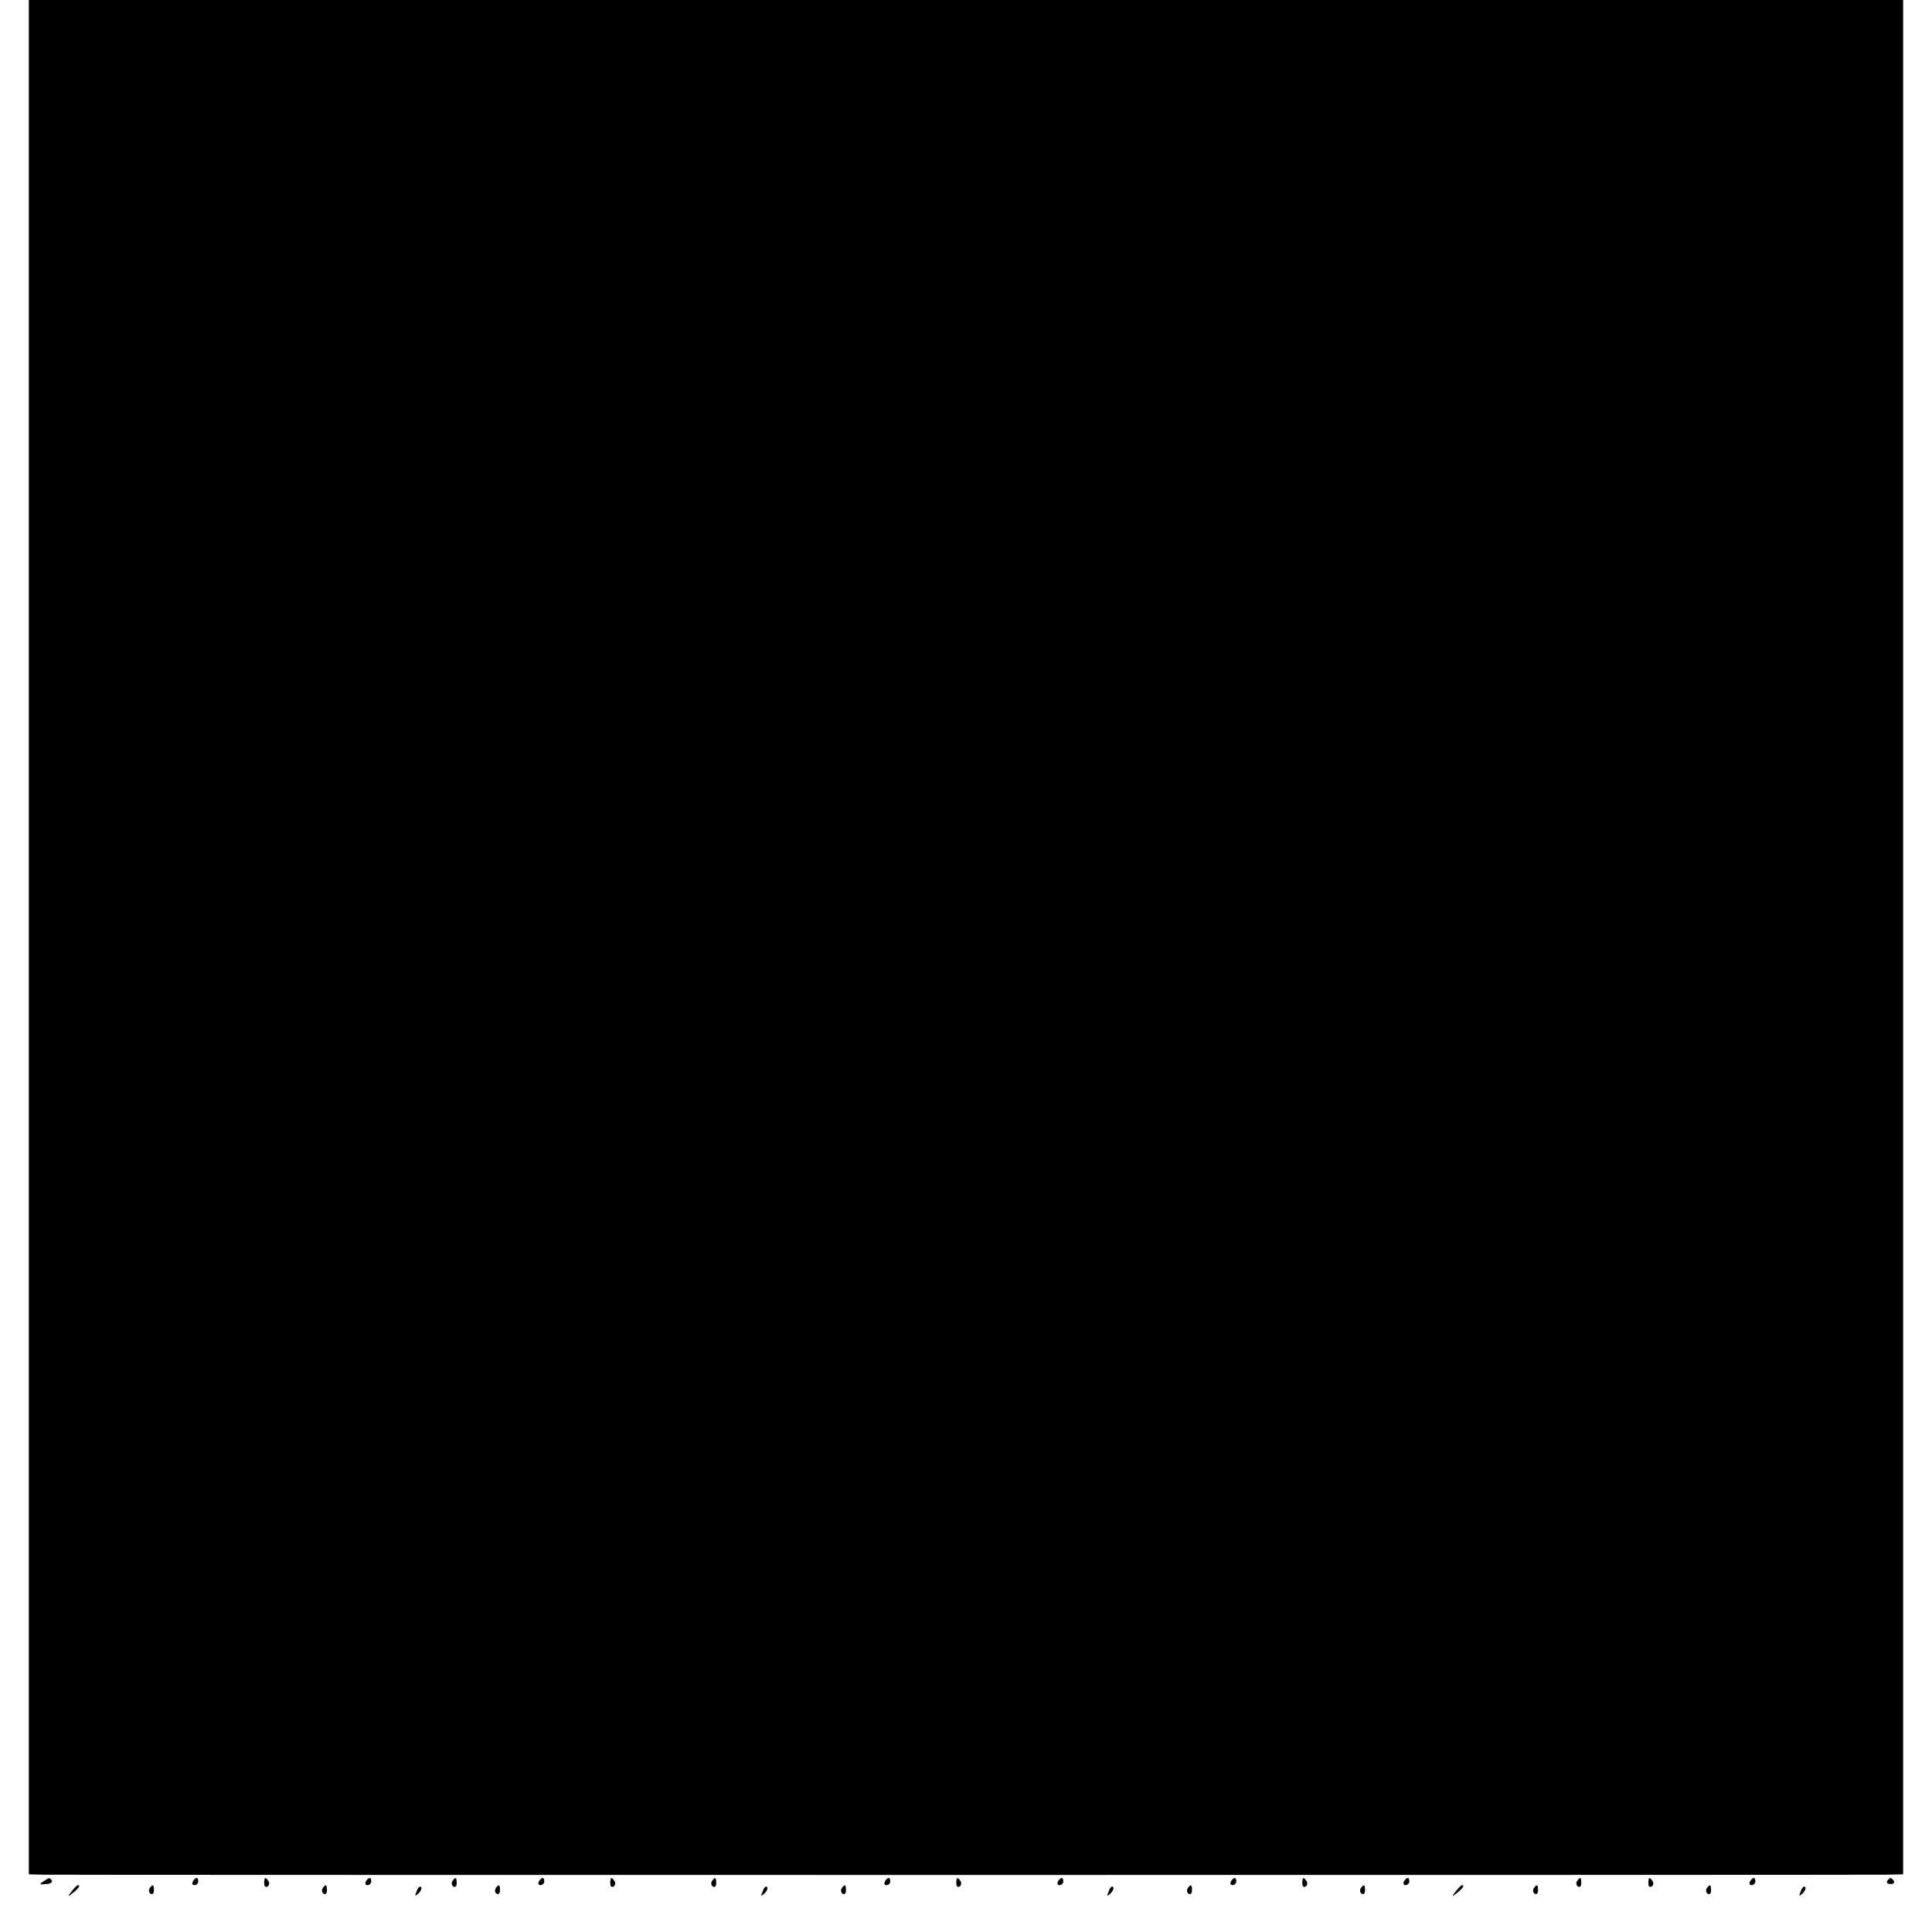
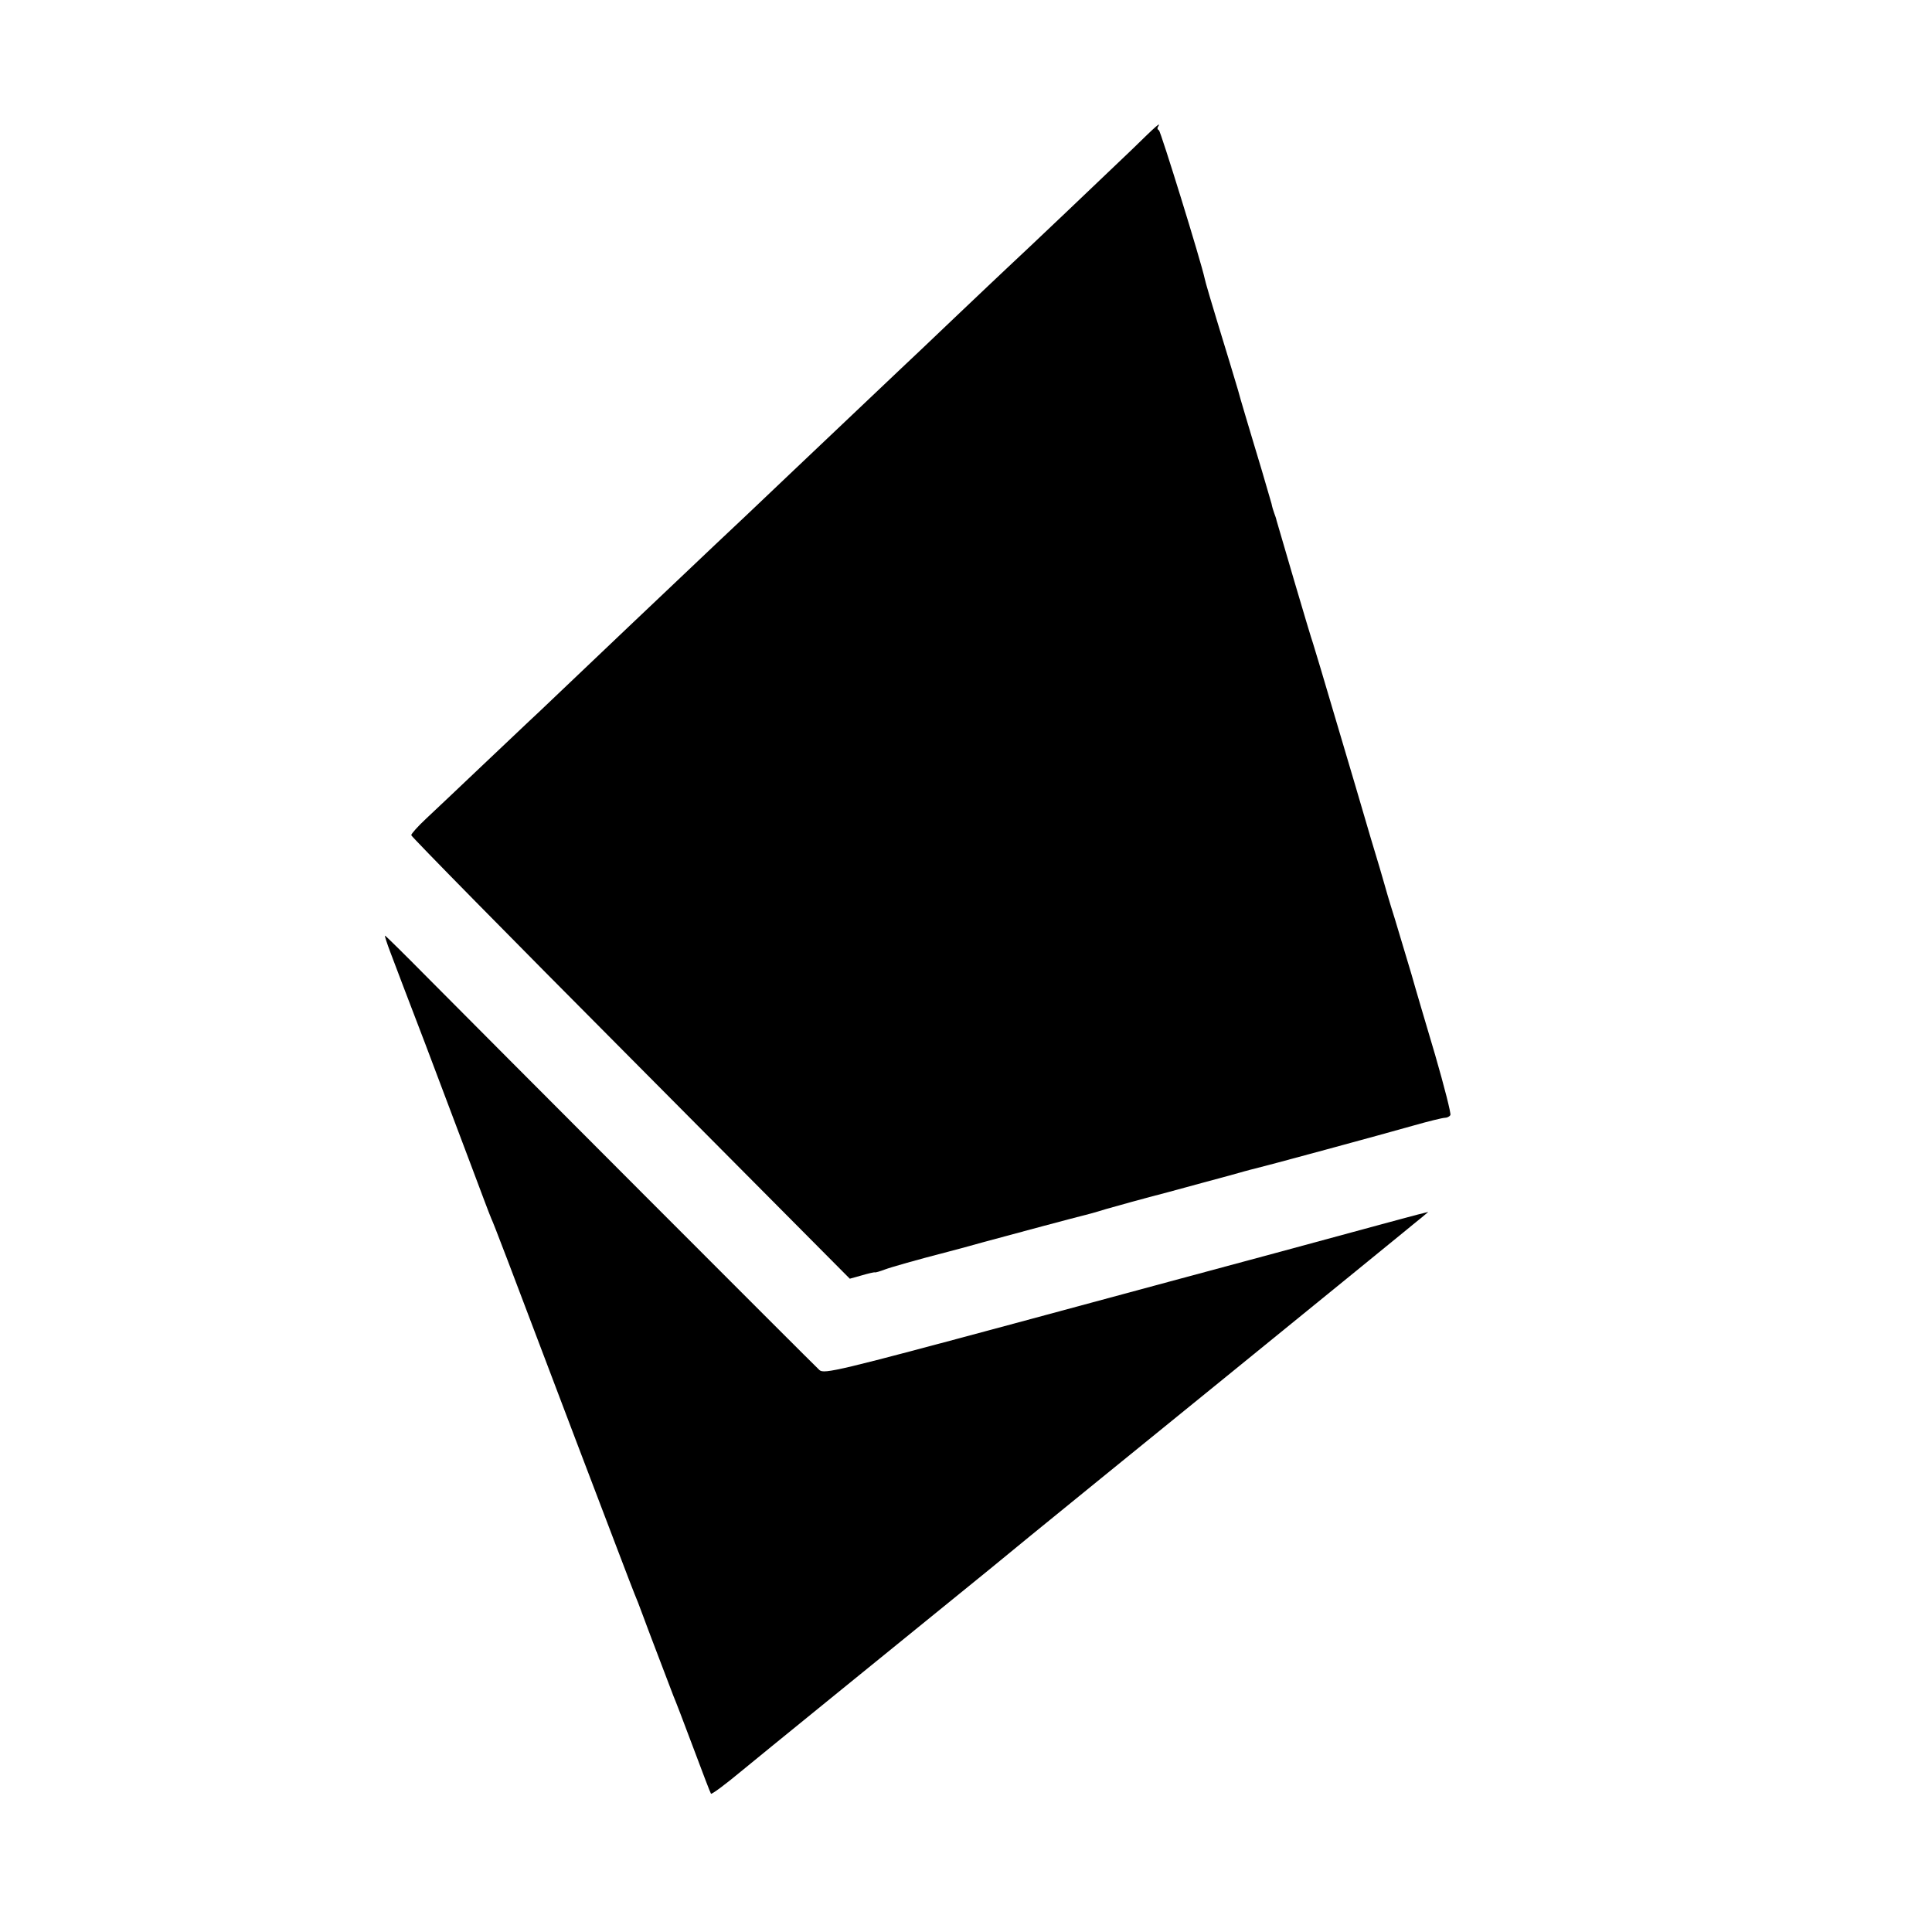
- <svg xmlns="http://www.w3.org/2000/svg" version="1.0" width="536pt" height="536pt" viewBox="0 0 536 536" preserveAspectRatio="xMidYMid meet">
-   <g transform="translate(0,536) scale(0.1,-0.1)" fill="#000000" stroke="none">
-     <path d="M80 2760 l0 -2600 38 -1 c49 -1 5041 -1 5110 0 l52 1 0 2600 0 2600 -2600 0 -2600 0 0 -2600z" />
-     <path d="M120 140 c-12 -7 -10 -9 7 -7 12 0 19 5 17 9 -6 10 -6 10 -24 -2z" />
-     <path d="M535 140 c-3 -5 -1 -10 4 -10 6 0 11 5 11 10 0 6 -2 10 -4 10 -3 0 -8 -4 -11 -10z" />
-     <path d="M733 135 c0 -8 4 -12 9 -9 5 3 6 10 3 15 -9 13 -12 11 -12 -6z" />
-     <path d="M1015 140 c-3 -5 -1 -10 4 -10 6 0 11 5 11 10 0 6 -2 10 -4 10 -3 0 -8 -4 -11 -10z" />
-     <path d="M1255 141 c-3 -5 -2 -12 3 -15 5 -3 9 1 9 9 0 17 -3 19 -12 6z" />
-     <path d="M1495 140 c-3 -5 -1 -10 4 -10 6 0 11 5 11 10 0 6 -2 10 -4 10 -3 0 -8 -4 -11 -10z" />
-     <path d="M1693 135 c0 -8 4 -12 9 -9 5 3 6 10 3 15 -9 13 -12 11 -12 -6z" />
-     <path d="M1975 141 c-3 -5 -2 -12 3 -15 5 -3 9 1 9 9 0 17 -3 19 -12 6z" />
-     <path d="M2455 140 c-3 -5 -1 -10 4 -10 6 0 11 5 11 10 0 6 -2 10 -4 10 -3 0 -8 -4 -11 -10z" />
-     <path d="M2653 135 c0 -8 4 -12 9 -9 5 3 6 10 3 15 -9 13 -12 11 -12 -6z" />
-     <path d="M2935 140 c-3 -5 -1 -10 4 -10 6 0 11 5 11 10 0 6 -2 10 -4 10 -3 0 -8 -4 -11 -10z" />
-     <path d="M3415 140 c-3 -5 -1 -10 4 -10 6 0 11 5 11 10 0 6 -2 10 -4 10 -3 0 -8 -4 -11 -10z" />
-     <path d="M3613 135 c0 -8 4 -12 9 -9 5 3 6 10 3 15 -9 13 -12 11 -12 -6z" />
-     <path d="M3895 140 c-3 -5 -1 -10 4 -10 6 0 11 5 11 10 0 6 -2 10 -4 10 -3 0 -8 -4 -11 -10z" />
-     <path d="M4375 141 c-3 -5 -2 -12 3 -15 5 -3 9 1 9 9 0 17 -3 19 -12 6z" />
-     <path d="M4573 135 c0 -8 4 -12 9 -9 5 3 6 10 3 15 -9 13 -12 11 -12 -6z" />
-     <path d="M4855 140 c-3 -5 -1 -10 4 -10 6 0 11 5 11 10 0 6 -2 10 -4 10 -3 0 -8 -4 -11 -10z" />
-     <path d="M5236 142 c-3 -5 1 -9 9 -9 8 0 12 4 9 9 -3 4 -7 8 -9 8 -2 0 -6 -4 -9 -8z" />
-     <path d="M199 113 c-13 -16 -12 -17 4 -4 16 13 21 21 13 21 -2 0 -10 -8 -17 -17z" />
-     <path d="M415 121 c-3 -5 -2 -12 3 -15 5 -3 9 1 9 9 0 17 -3 19 -12 6z" />
-     <path d="M895 121 c-3 -5 -2 -12 3 -15 5 -3 9 1 9 9 0 17 -3 19 -12 6z" />
-     <path d="M1156 113 c-6 -14 -5 -15 5 -6 7 7 10 15 7 18 -3 3 -9 -2 -12 -12z" />
-     <path d="M1375 121 c-3 -5 -2 -12 3 -15 5 -3 9 1 9 9 0 17 -3 19 -12 6z" />
-     <path d="M2116 113 c-6 -14 -5 -15 5 -6 7 7 10 15 7 18 -3 3 -9 -2 -12 -12z" />
-     <path d="M2335 121 c-3 -5 -2 -12 3 -15 5 -3 9 1 9 9 0 17 -3 19 -12 6z" />
-     <path d="M3076 113 c-6 -14 -5 -15 5 -6 7 7 10 15 7 18 -3 3 -9 -2 -12 -12z" />
-     <path d="M3295 121 c-3 -5 -2 -12 3 -15 5 -3 9 1 9 9 0 17 -3 19 -12 6z" />
-     <path d="M3775 121 c-3 -5 -2 -12 3 -15 5 -3 9 1 9 9 0 17 -3 19 -12 6z" />
-     <path d="M4039 113 c-13 -16 -12 -17 4 -4 16 13 21 21 13 21 -2 0 -10 -8 -17 -17z" />
-     <path d="M4255 121 c-3 -5 -2 -12 3 -15 5 -3 9 1 9 9 0 17 -3 19 -12 6z" />
-     <path d="M4735 121 c-3 -5 -2 -12 3 -15 5 -3 9 1 9 9 0 17 -3 19 -12 6z" />
-     <path d="M4996 113 c-6 -14 -5 -15 5 -6 7 7 10 15 7 18 -3 3 -9 -2 -12 -12z" />
+ <svg xmlns="http://www.w3.org/2000/svg" version="1.0" width="700pt" height="700pt" viewBox="0 0 700 700" preserveAspectRatio="xMidYMid meet">
+   <g transform="translate(0,700) scale(0.1,-0.1)" fill="#000000" stroke="none">
+     <path d="M4100 6457 c-96 -92 -384 -366 -450 -427 -19 -18 -104 -98 -189 -179 -84 -80 -172 -164 -196 -186 -74 -70 -347 -329 -385 -365 -20 -19 -101 -96 -179 -170 -79 -74 -160 -151 -180 -170 -70 -66 -406 -385 -495 -470 -49 -47 -99 -94 -111 -105 -12 -11 -88 -83 -169 -160 -81 -77 -172 -163 -202 -191 -30 -28 -54 -55 -54 -60 0 -5 358 -369 795 -808 l794 -799 43 12 c24 7 45 12 48 11 3 -1 19 4 35 10 24 9 115 35 235 66 8 2 65 17 125 34 121 33 331 89 356 95 9 2 47 12 85 24 38 11 139 39 224 61 85 23 187 51 225 61 39 11 78 22 88 24 31 7 470 126 575 156 56 16 109 29 117 29 7 0 17 4 20 10 3 5 -22 103 -55 217 -34 115 -73 246 -86 293 -14 47 -41 137 -60 200 -20 63 -37 122 -39 130 -2 8 -24 83 -49 165 -24 83 -80 272 -124 420 -44 149 -82 277 -85 285 -7 17 -128 430 -132 445 -1 6 -5 17 -8 25 -3 8 -8 24 -10 35 -3 11 -19 65 -35 120 -17 55 -42 141 -57 190 -15 50 -28 95 -29 100 -2 6 -15 51 -30 100 -76 248 -88 291 -91 305 -14 65 -160 536 -166 538 -5 2 -7 8 -3 13 11 19 -4 6 -96 -84z" />
+     <path d="M1415 3548 c13 -35 69 -182 125 -328 55 -146 130 -344 166 -440 36 -96 69 -184 74 -195 11 -24 44 -110 309 -810 111 -291 205 -539 210 -550 5 -11 19 -47 31 -80 12 -33 26 -69 30 -80 4 -11 22 -58 40 -105 18 -47 36 -94 40 -105 5 -11 37 -94 71 -185 34 -91 63 -167 65 -169 3 -3 55 36 109 81 32 27 644 524 899 731 22 18 89 73 150 123 61 50 381 310 711 578 330 268 618 503 640 521 22 18 51 42 65 53 l25 21 -40 -10 c-22 -6 -87 -23 -145 -39 -58 -16 -222 -60 -365 -99 -143 -38 -570 -154 -949 -256 -639 -172 -690 -184 -707 -169 -21 19 -1208 1208 -1422 1424 -82 83 -150 150 -152 150 -2 0 7 -28 20 -62z" />
  </g>
</svg>
